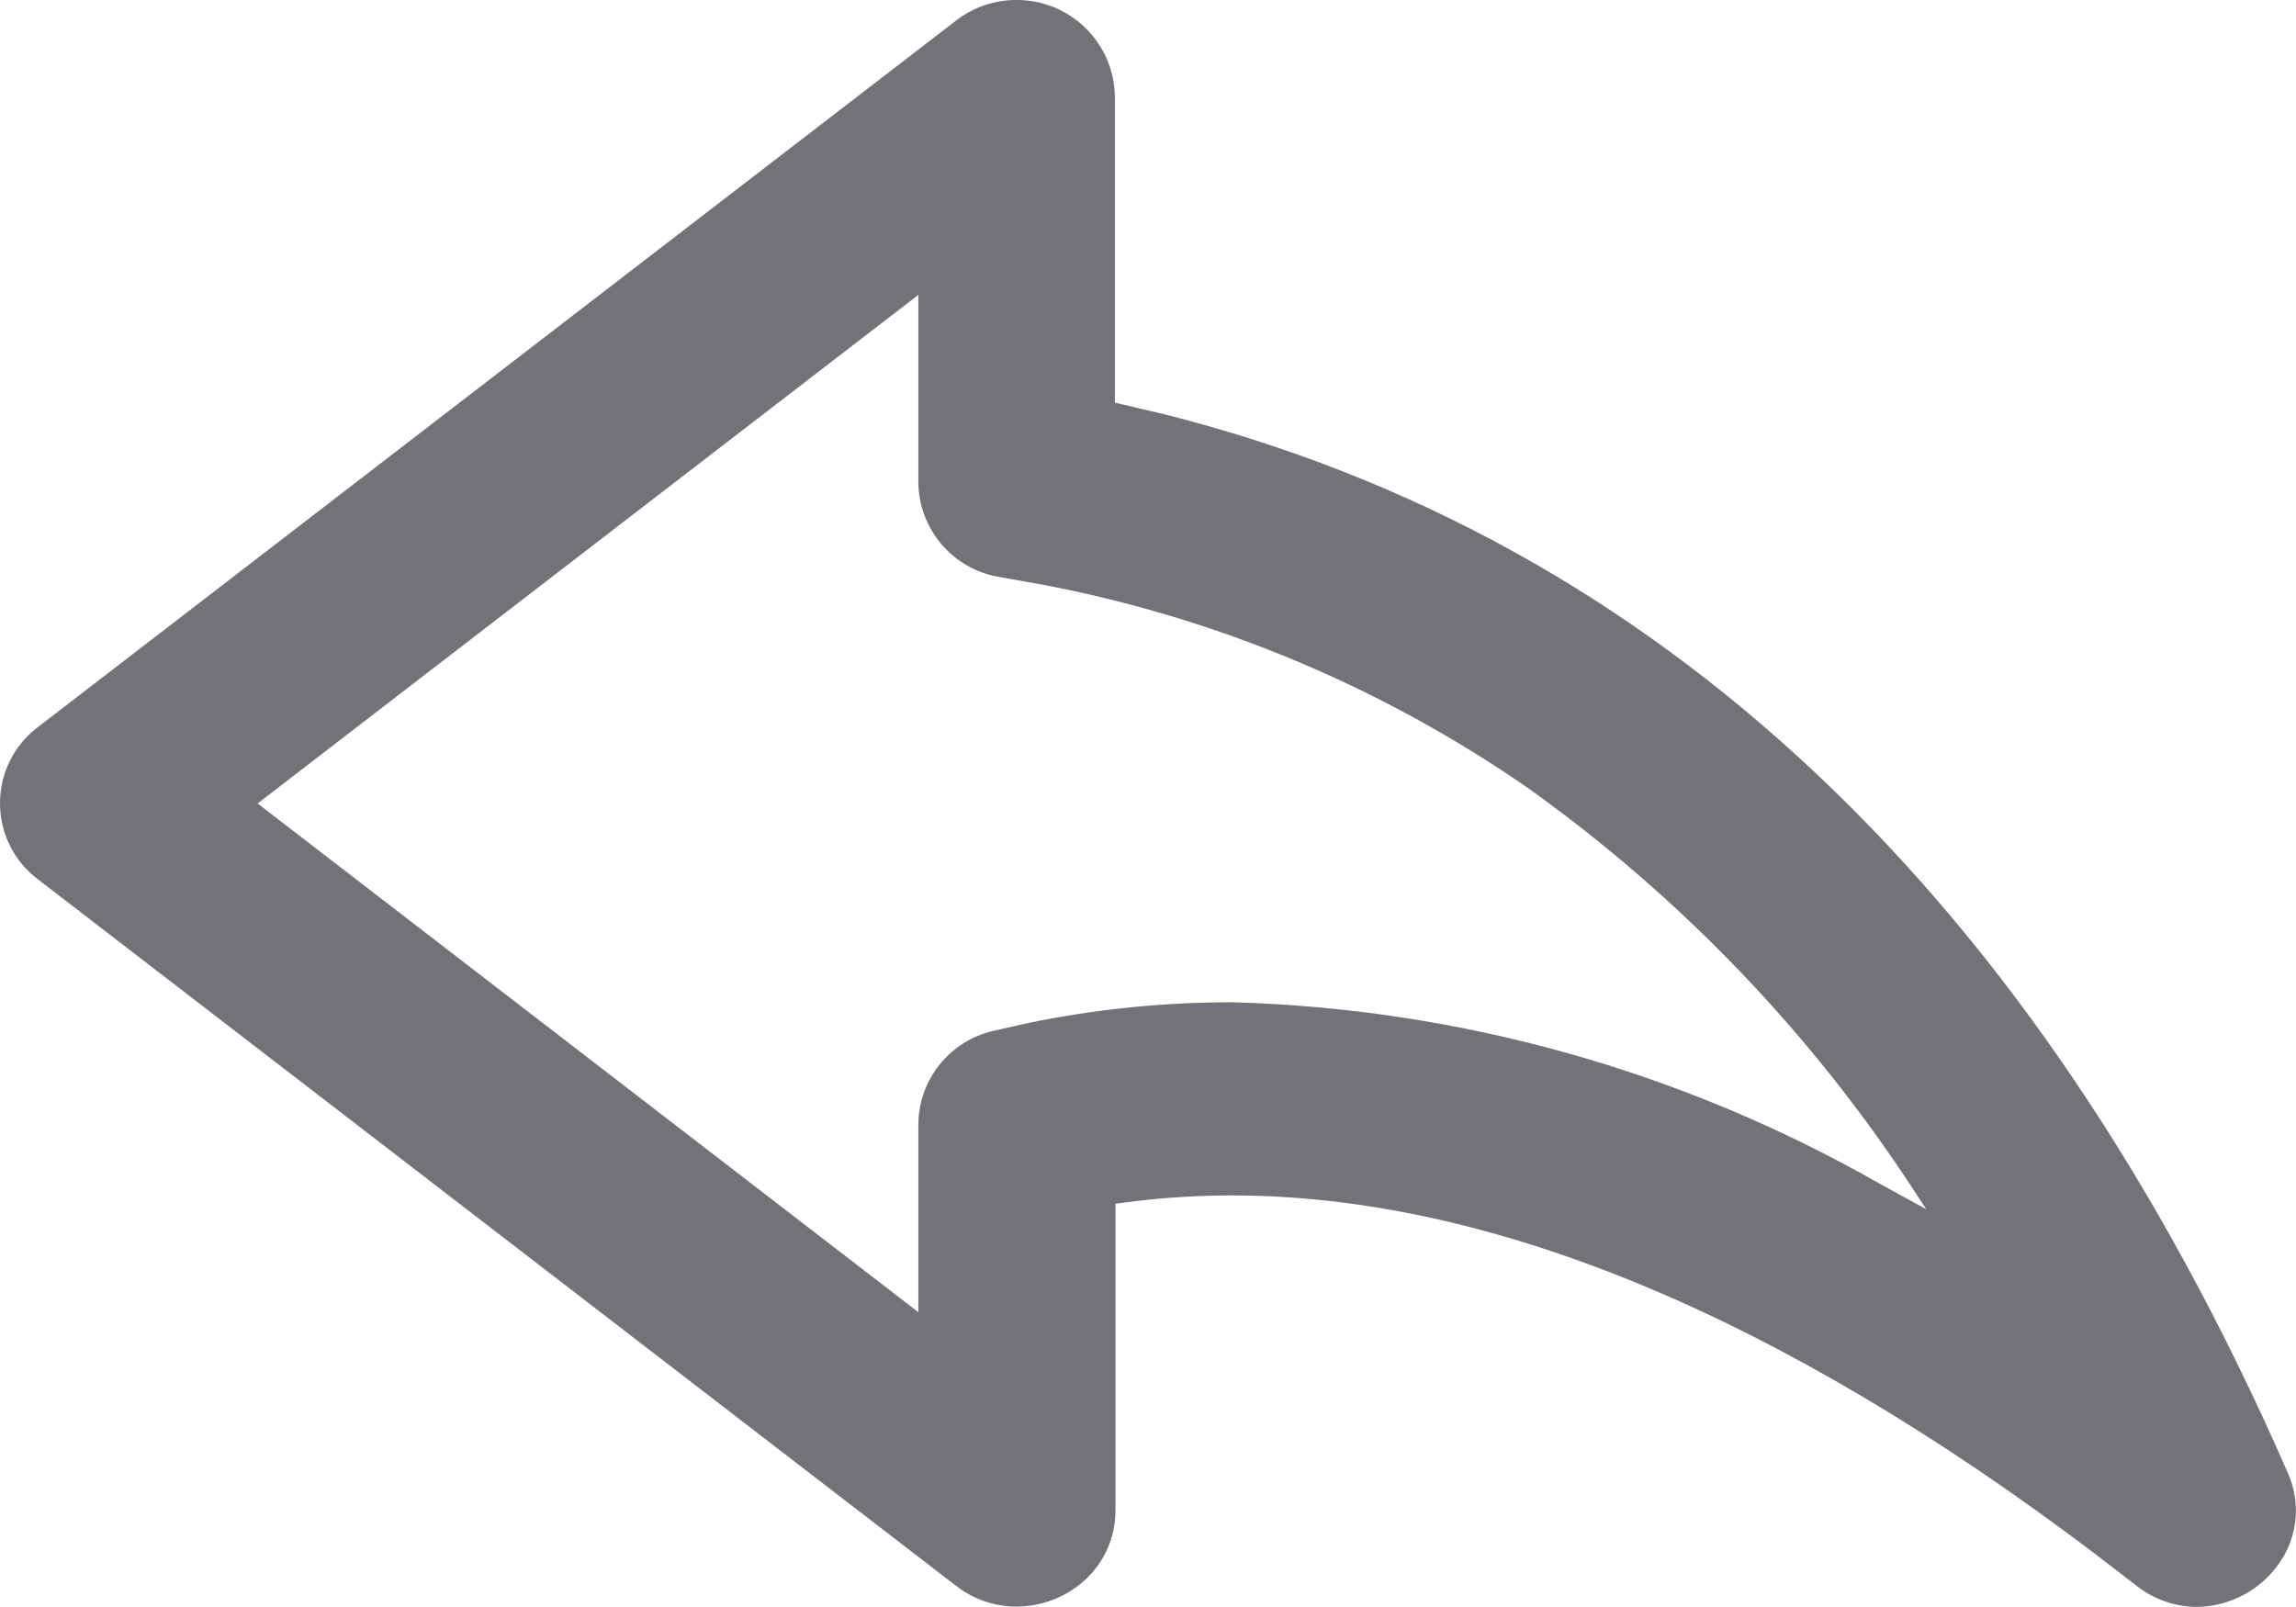
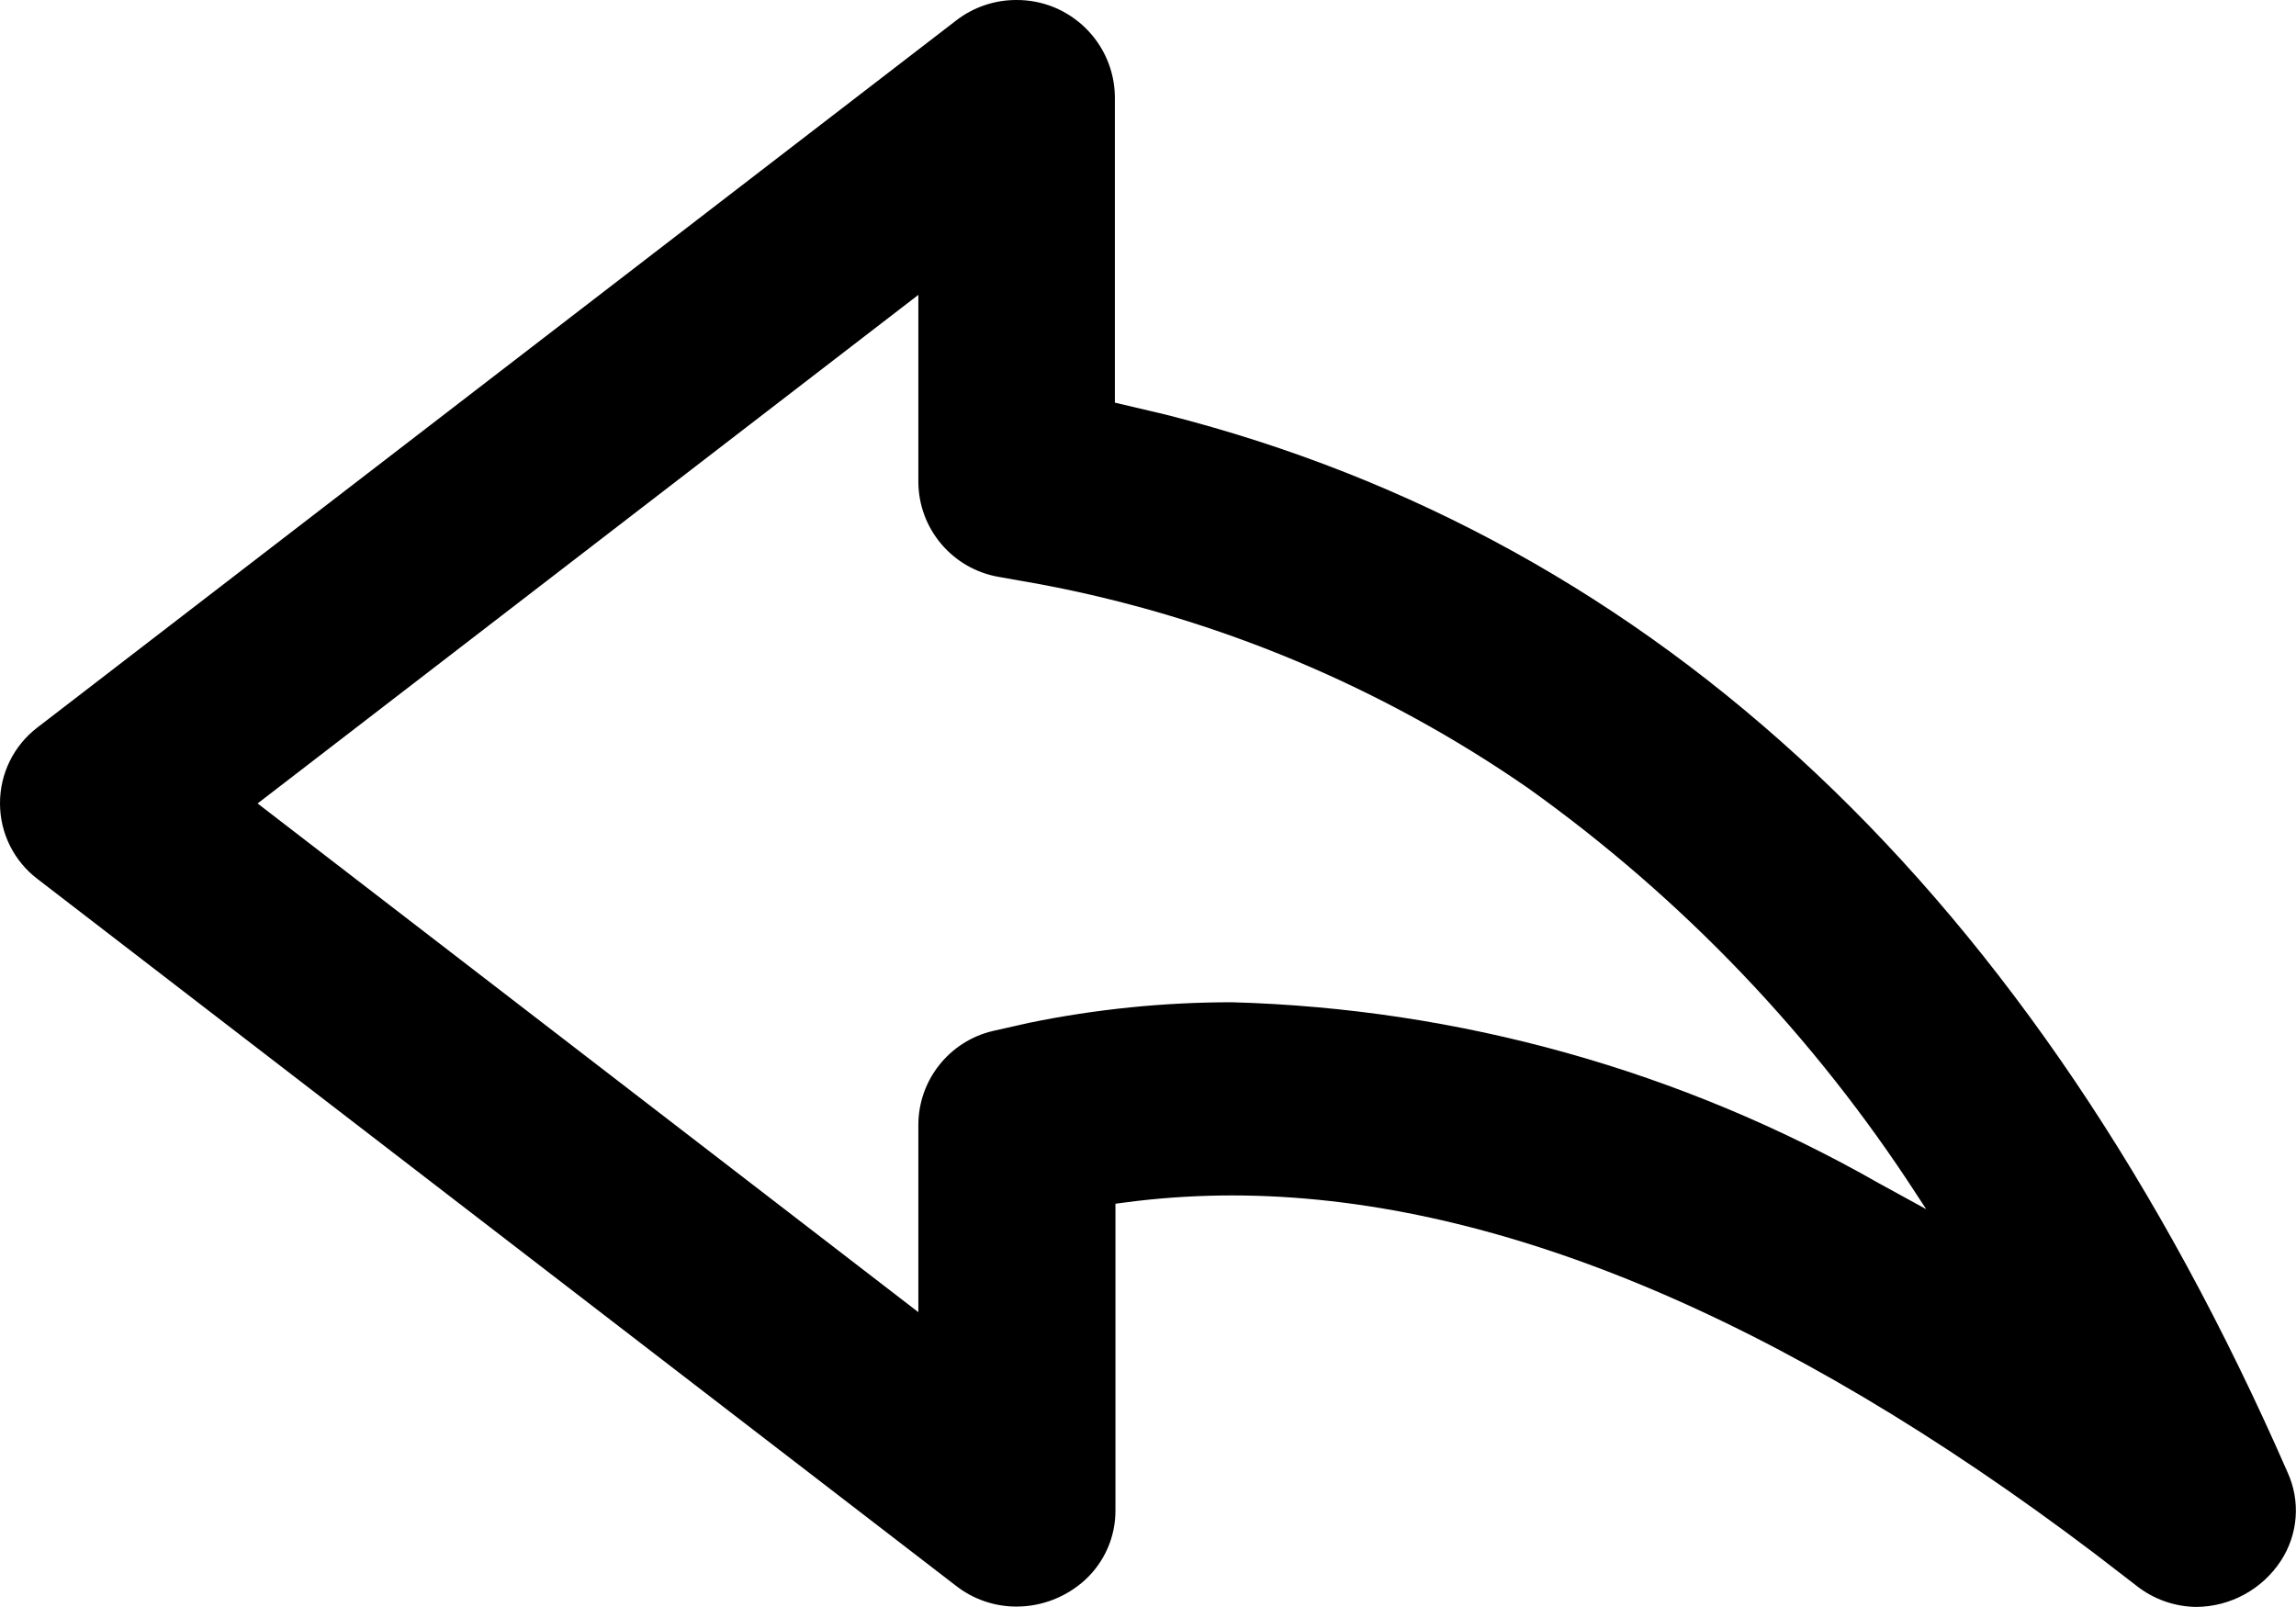
- <svg xmlns="http://www.w3.org/2000/svg" width="20.001" height="14" viewBox="0 0 20.001 14">
+ <svg xmlns="http://www.w3.org/2000/svg" viewBox="0 0 20.001 14">
  <g id="Icon_Comments" data-name="Icon/Comments" transform="translate(0 0)">
-     <path id="Reply" d="M-.866,14a.888.888,0,0,0,.734-.4.8.8,0,0,0,.058-.776C-2.272,7.8-5.559,4.7-9.842,3.613l-.446-.105V.841A.854.854,0,0,0-11.149,0a.854.854,0,0,0-.525.181l-8,6.157A.829.829,0,0,0-20,7a.827.827,0,0,0,.328.659l8,6.157a.854.854,0,0,0,.525.181.888.888,0,0,0,.6-.233.818.818,0,0,0,.264-.607v-2.67l.188-.024a7.17,7.17,0,0,1,.827-.048c2.252,0,4.78,1.05,7.515,3.12l.36.277A.856.856,0,0,0-.866,14Zm-8.4-5.268a8.794,8.794,0,0,0-1.769.179l-.315.071A.842.842,0,0,0-12,9.8v1.632L-17.756,7-12,2.569V4.2a.844.844,0,0,0,.7.826l.366.065A11.034,11.034,0,0,1-6.686,6.868,13.113,13.113,0,0,1-3.3,10.413l.08.122-.416-.228A12.046,12.046,0,0,0-9.268,8.732Z" transform="translate(20)" fill="#727278" />
+     <path id="Reply" d="M-.866,14a.888.888,0,0,0,.734-.4.8.8,0,0,0,.058-.776C-2.272,7.8-5.559,4.7-9.842,3.613l-.446-.105V.841A.854.854,0,0,0-11.149,0a.854.854,0,0,0-.525.181l-8,6.157A.829.829,0,0,0-20,7a.827.827,0,0,0,.328.659l8,6.157a.854.854,0,0,0,.525.181.888.888,0,0,0,.6-.233.818.818,0,0,0,.264-.607v-2.67l.188-.024a7.17,7.17,0,0,1,.827-.048c2.252,0,4.78,1.05,7.515,3.12l.36.277A.856.856,0,0,0-.866,14Zm-8.4-5.268a8.794,8.794,0,0,0-1.769.179l-.315.071A.842.842,0,0,0-12,9.8v1.632L-17.756,7-12,2.569V4.2a.844.844,0,0,0,.7.826l.366.065A11.034,11.034,0,0,1-6.686,6.868,13.113,13.113,0,0,1-3.3,10.413l.08.122-.416-.228A12.046,12.046,0,0,0-9.268,8.732Z" transform="translate(20)" fill="currentColor" />
  </g>
</svg>
